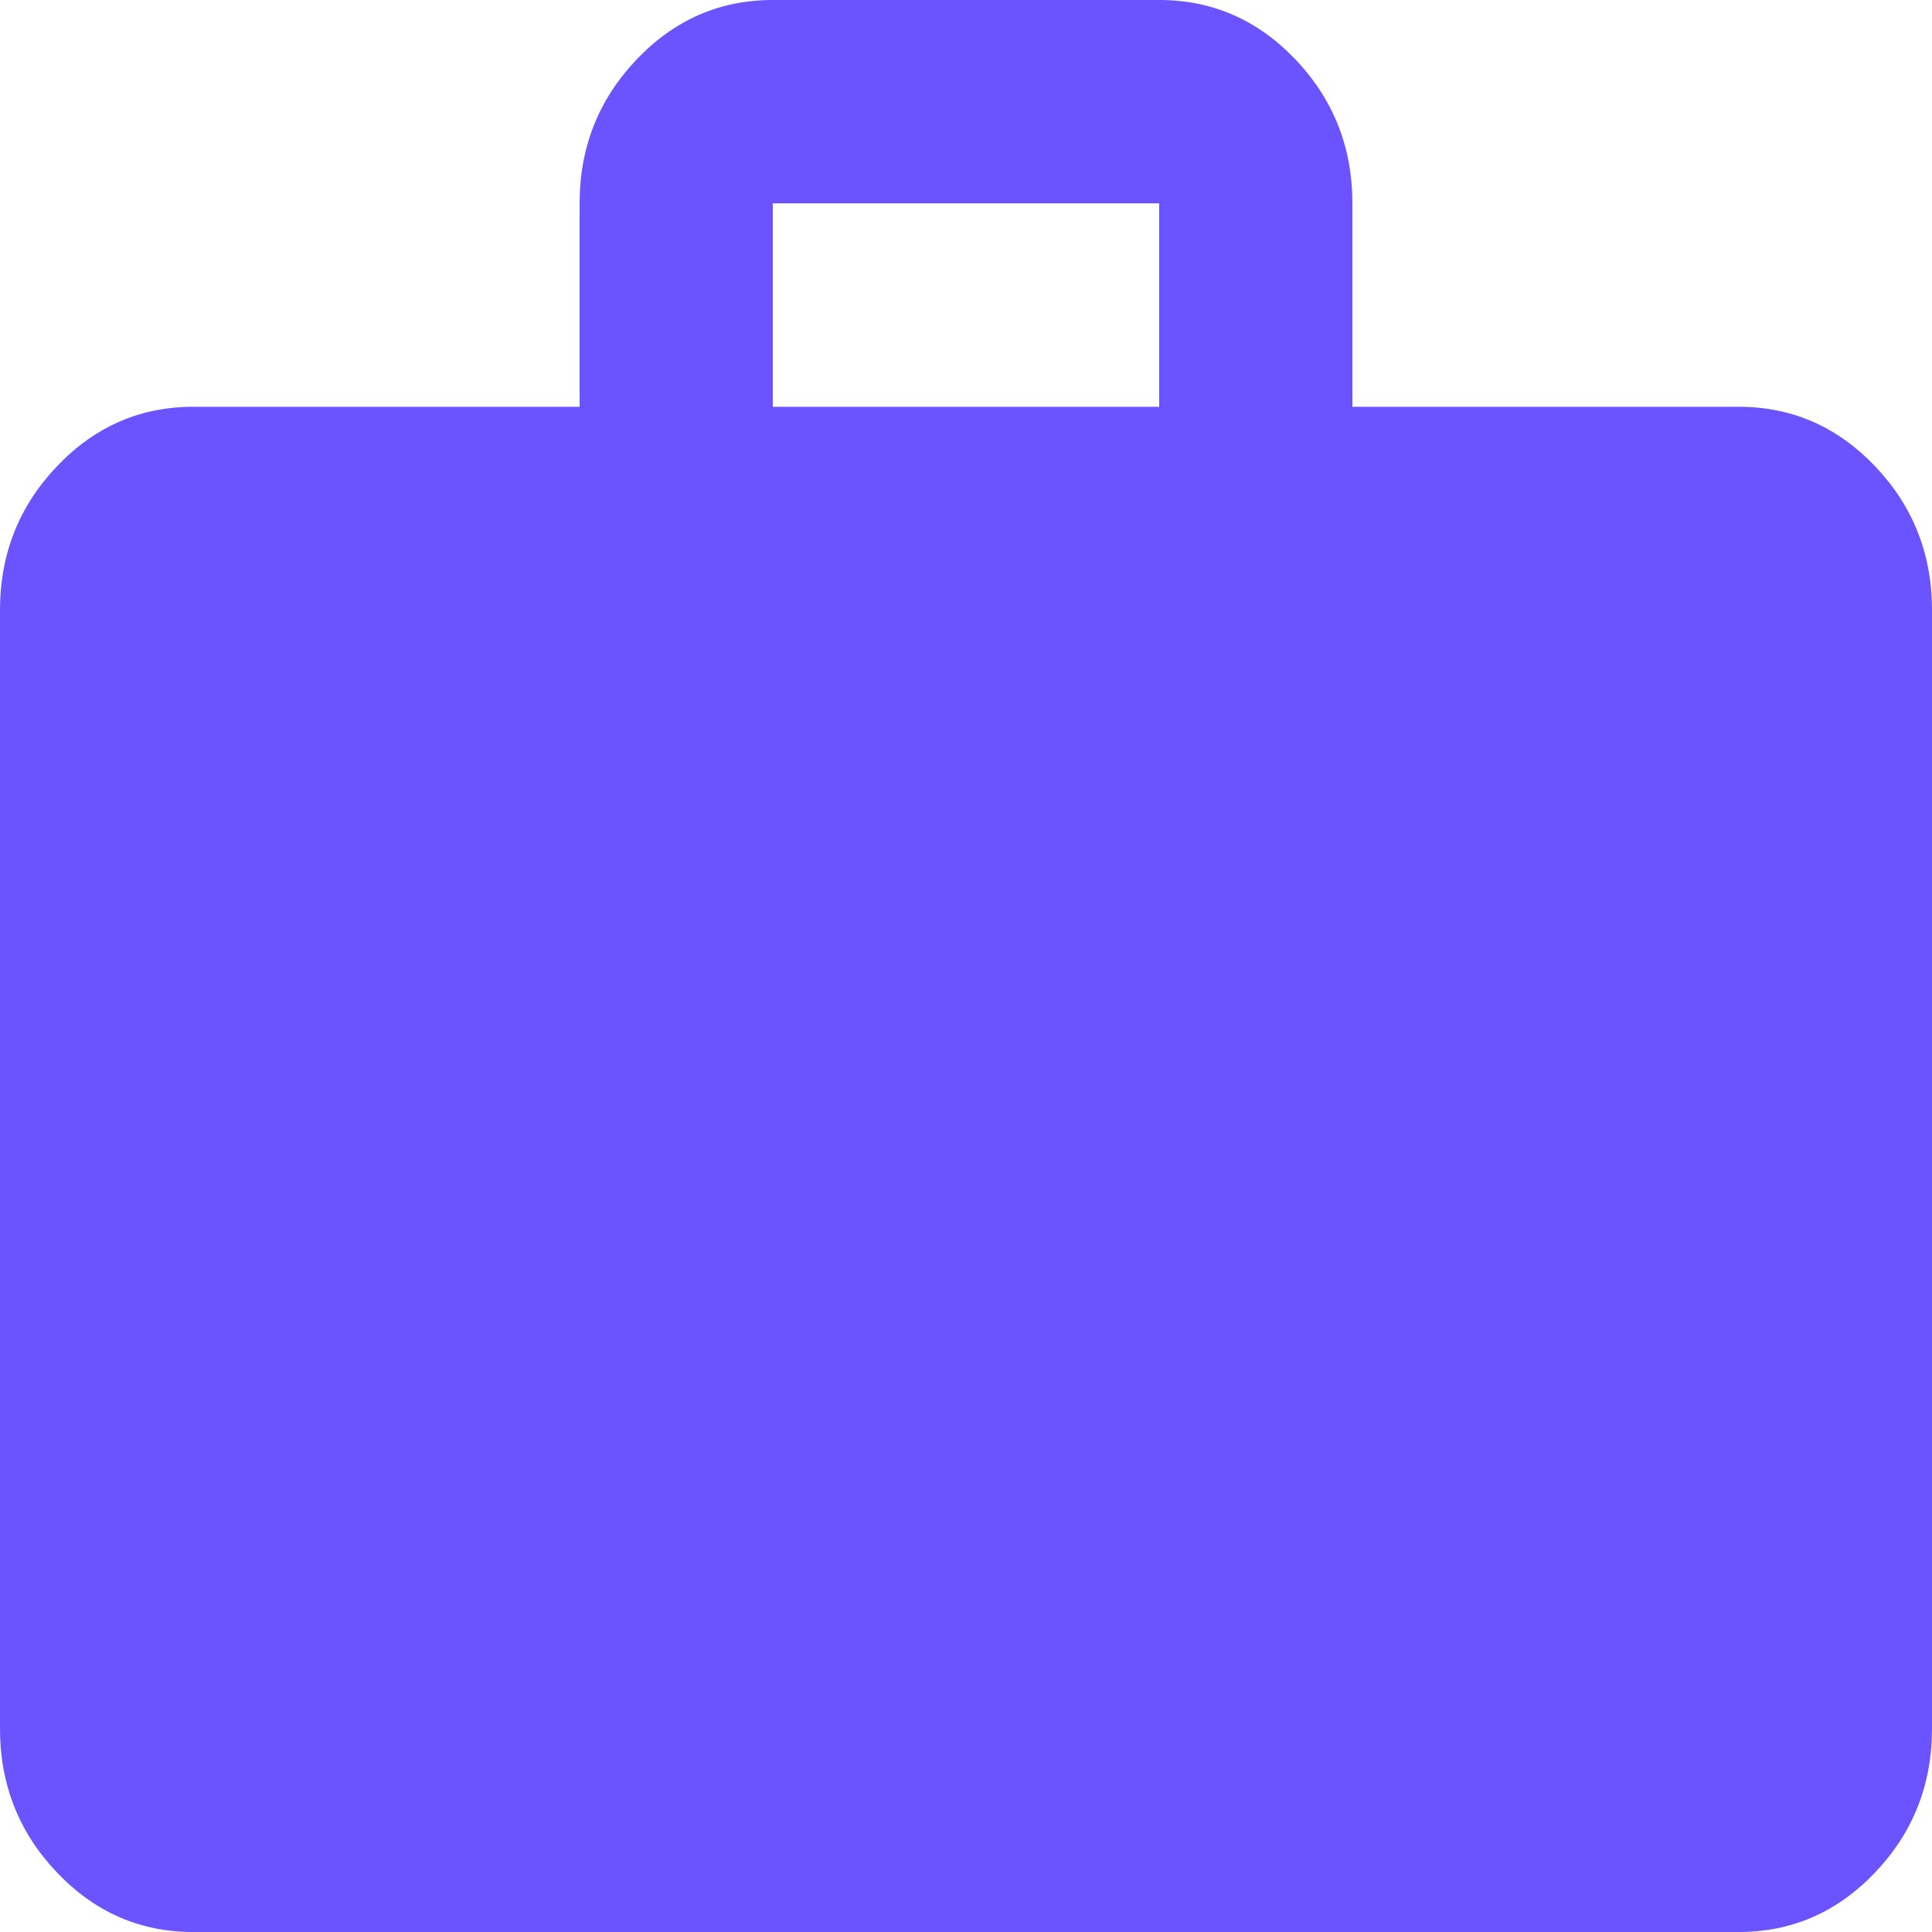
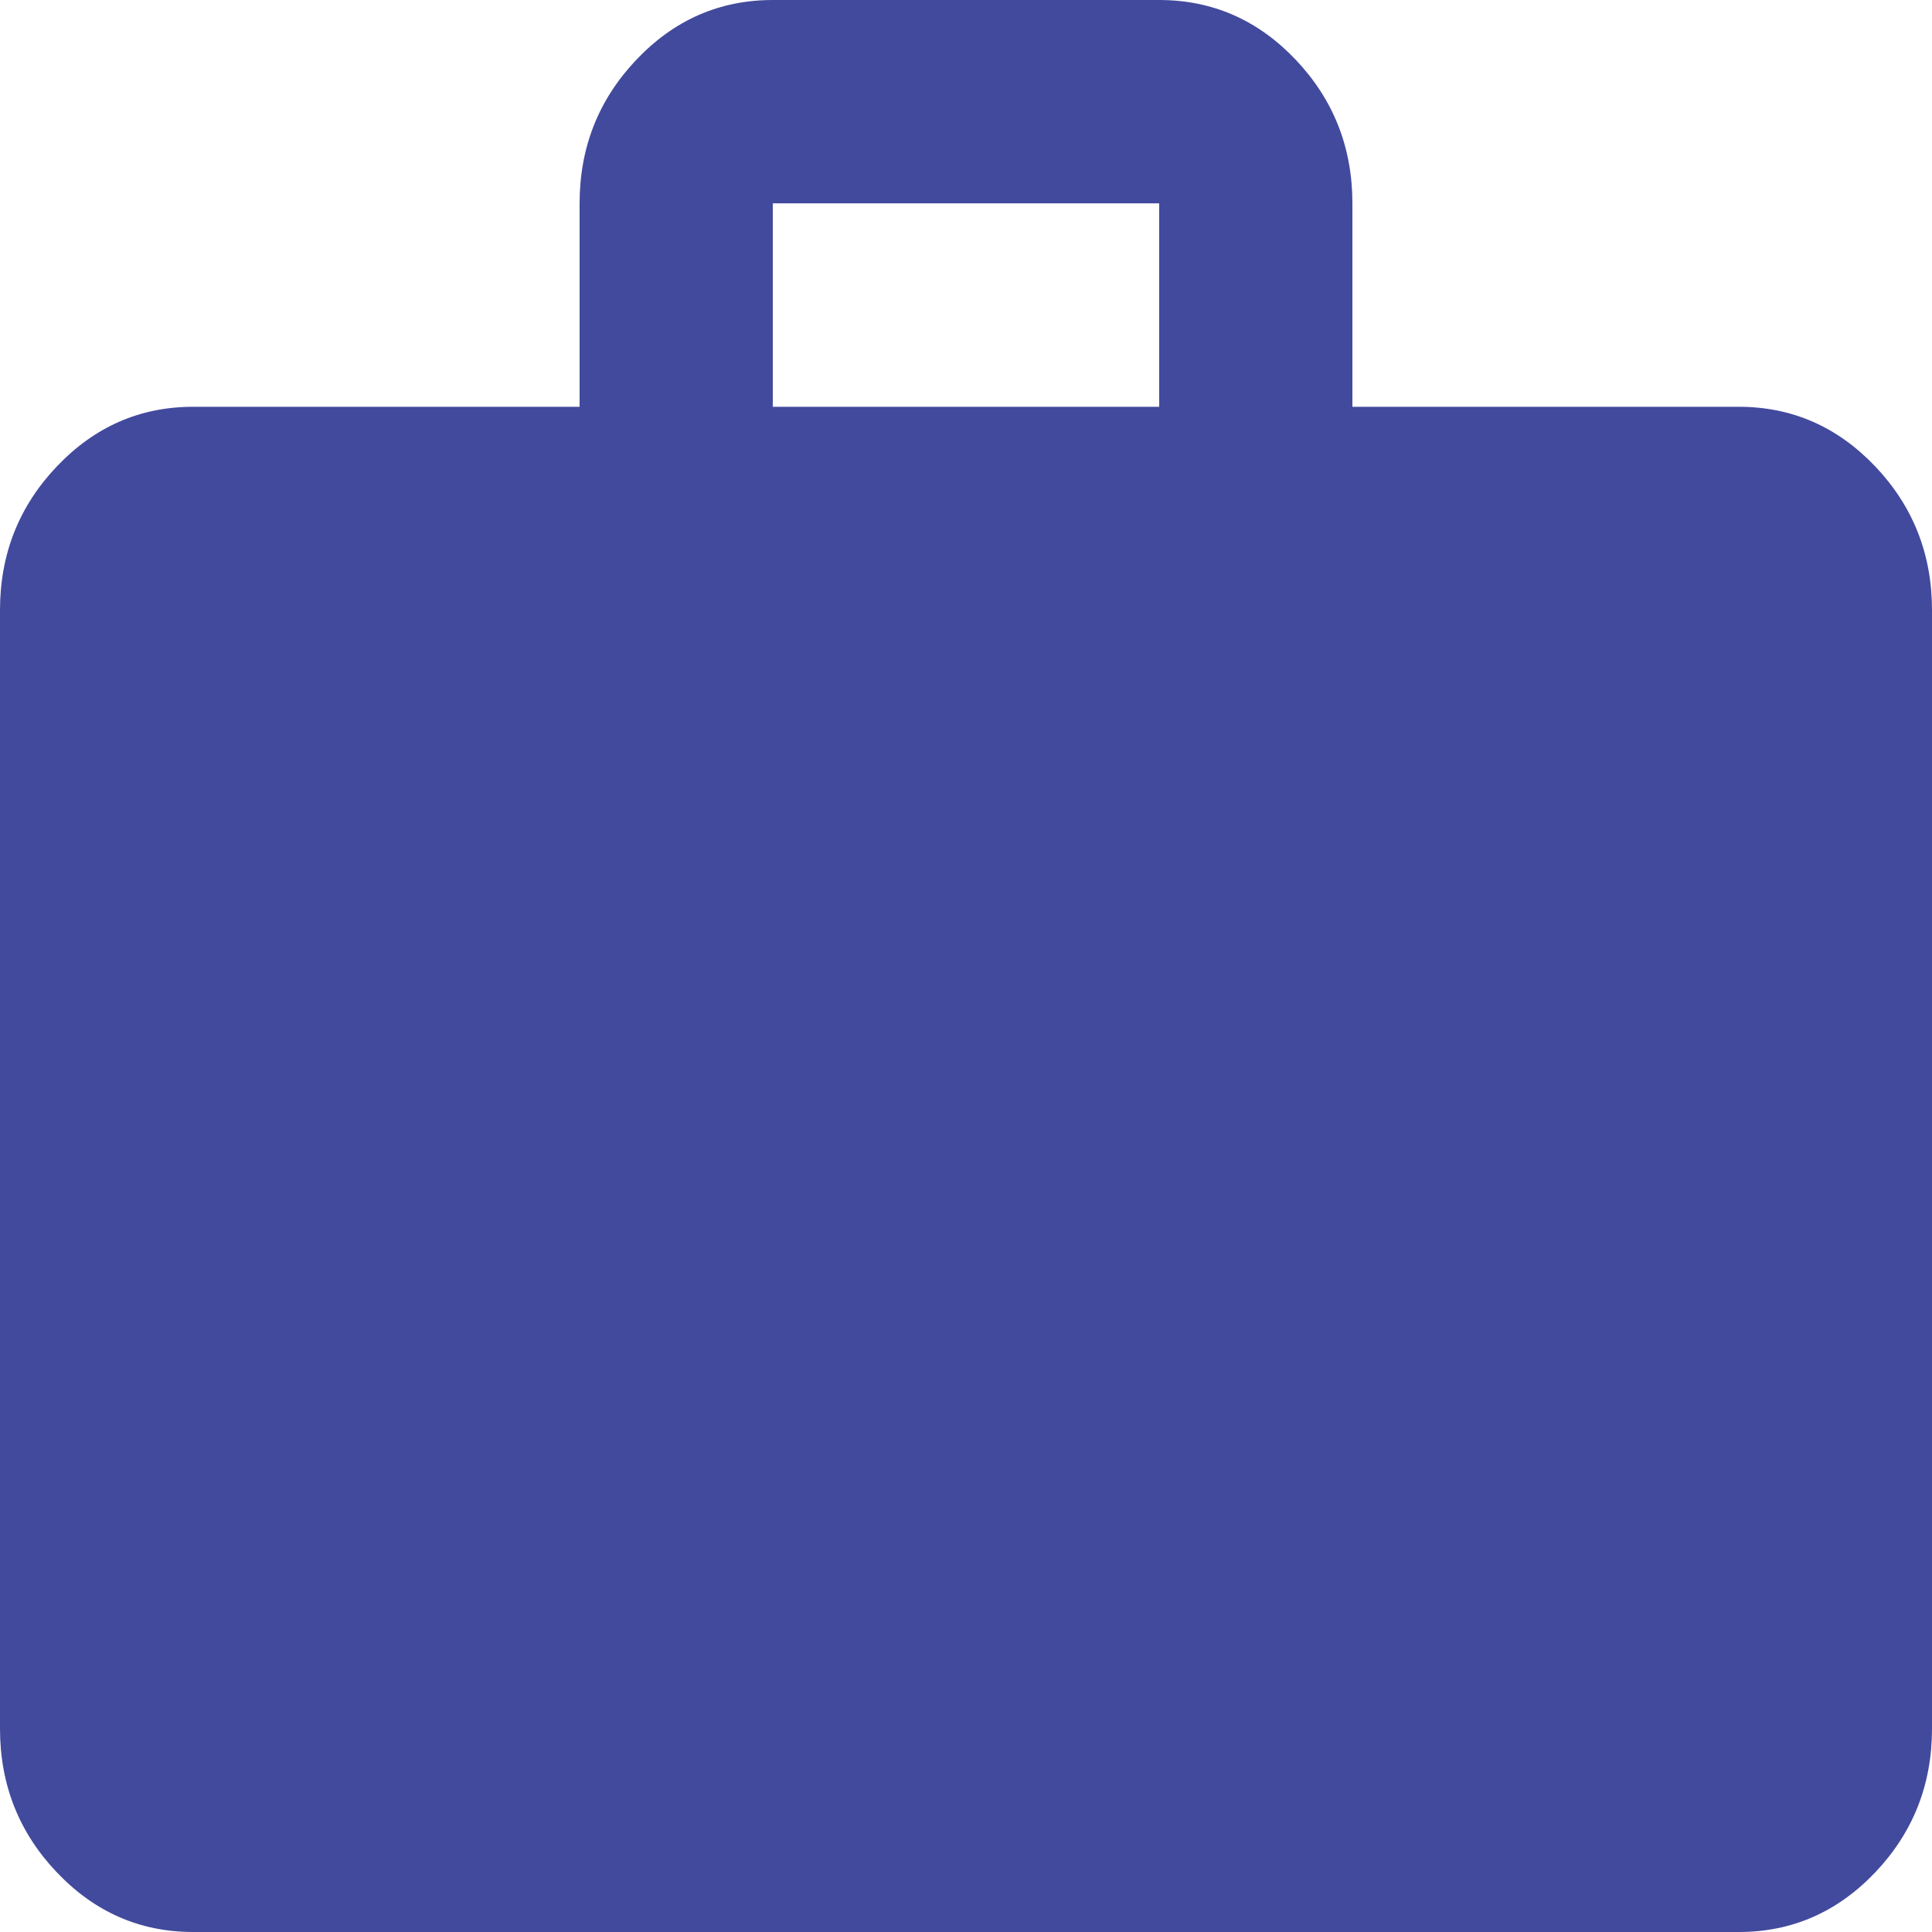
<svg xmlns="http://www.w3.org/2000/svg" width="20" height="20" viewBox="0 0 20 20" fill="none">
-   <path d="M2 20C1.45 20 0.979 19.794 0.588 19.382C0.196 18.97 0 18.474 0 17.895V6.316C0 5.737 0.196 5.241 0.588 4.829C0.979 4.417 1.45 4.211 2 4.211H6V2.105C6 1.526 6.196 1.031 6.588 0.618C6.979 0.206 7.45 0 8 0H12C12.55 0 13.021 0.206 13.413 0.618C13.804 1.031 14 1.526 14 2.105V4.211H18C18.55 4.211 19.021 4.417 19.413 4.829C19.804 5.241 20 5.737 20 6.316V17.895C20 18.474 19.804 18.97 19.413 19.382C19.021 19.794 18.55 20 18 20H2ZM8 4.211H12V2.105H8V4.211Z" fill="#6B53FF" />
+   <path d="M2 20C1.45 20 0.979 19.794 0.588 19.382C0.196 18.97 0 18.474 0 17.895V6.316C0 5.737 0.196 5.241 0.588 4.829C0.979 4.417 1.45 4.211 2 4.211H6V2.105C6 1.526 6.196 1.031 6.588 0.618C6.979 0.206 7.45 0 8 0H12C12.55 0 13.021 0.206 13.413 0.618C13.804 1.031 14 1.526 14 2.105V4.211H18C18.55 4.211 19.021 4.417 19.413 4.829C19.804 5.241 20 5.737 20 6.316V17.895C20 18.474 19.804 18.97 19.413 19.382C19.021 19.794 18.55 20 18 20H2ZM8 4.211H12V2.105H8V4.211Z" fill="rgba(66, 74, 157, 1)" />
</svg>
